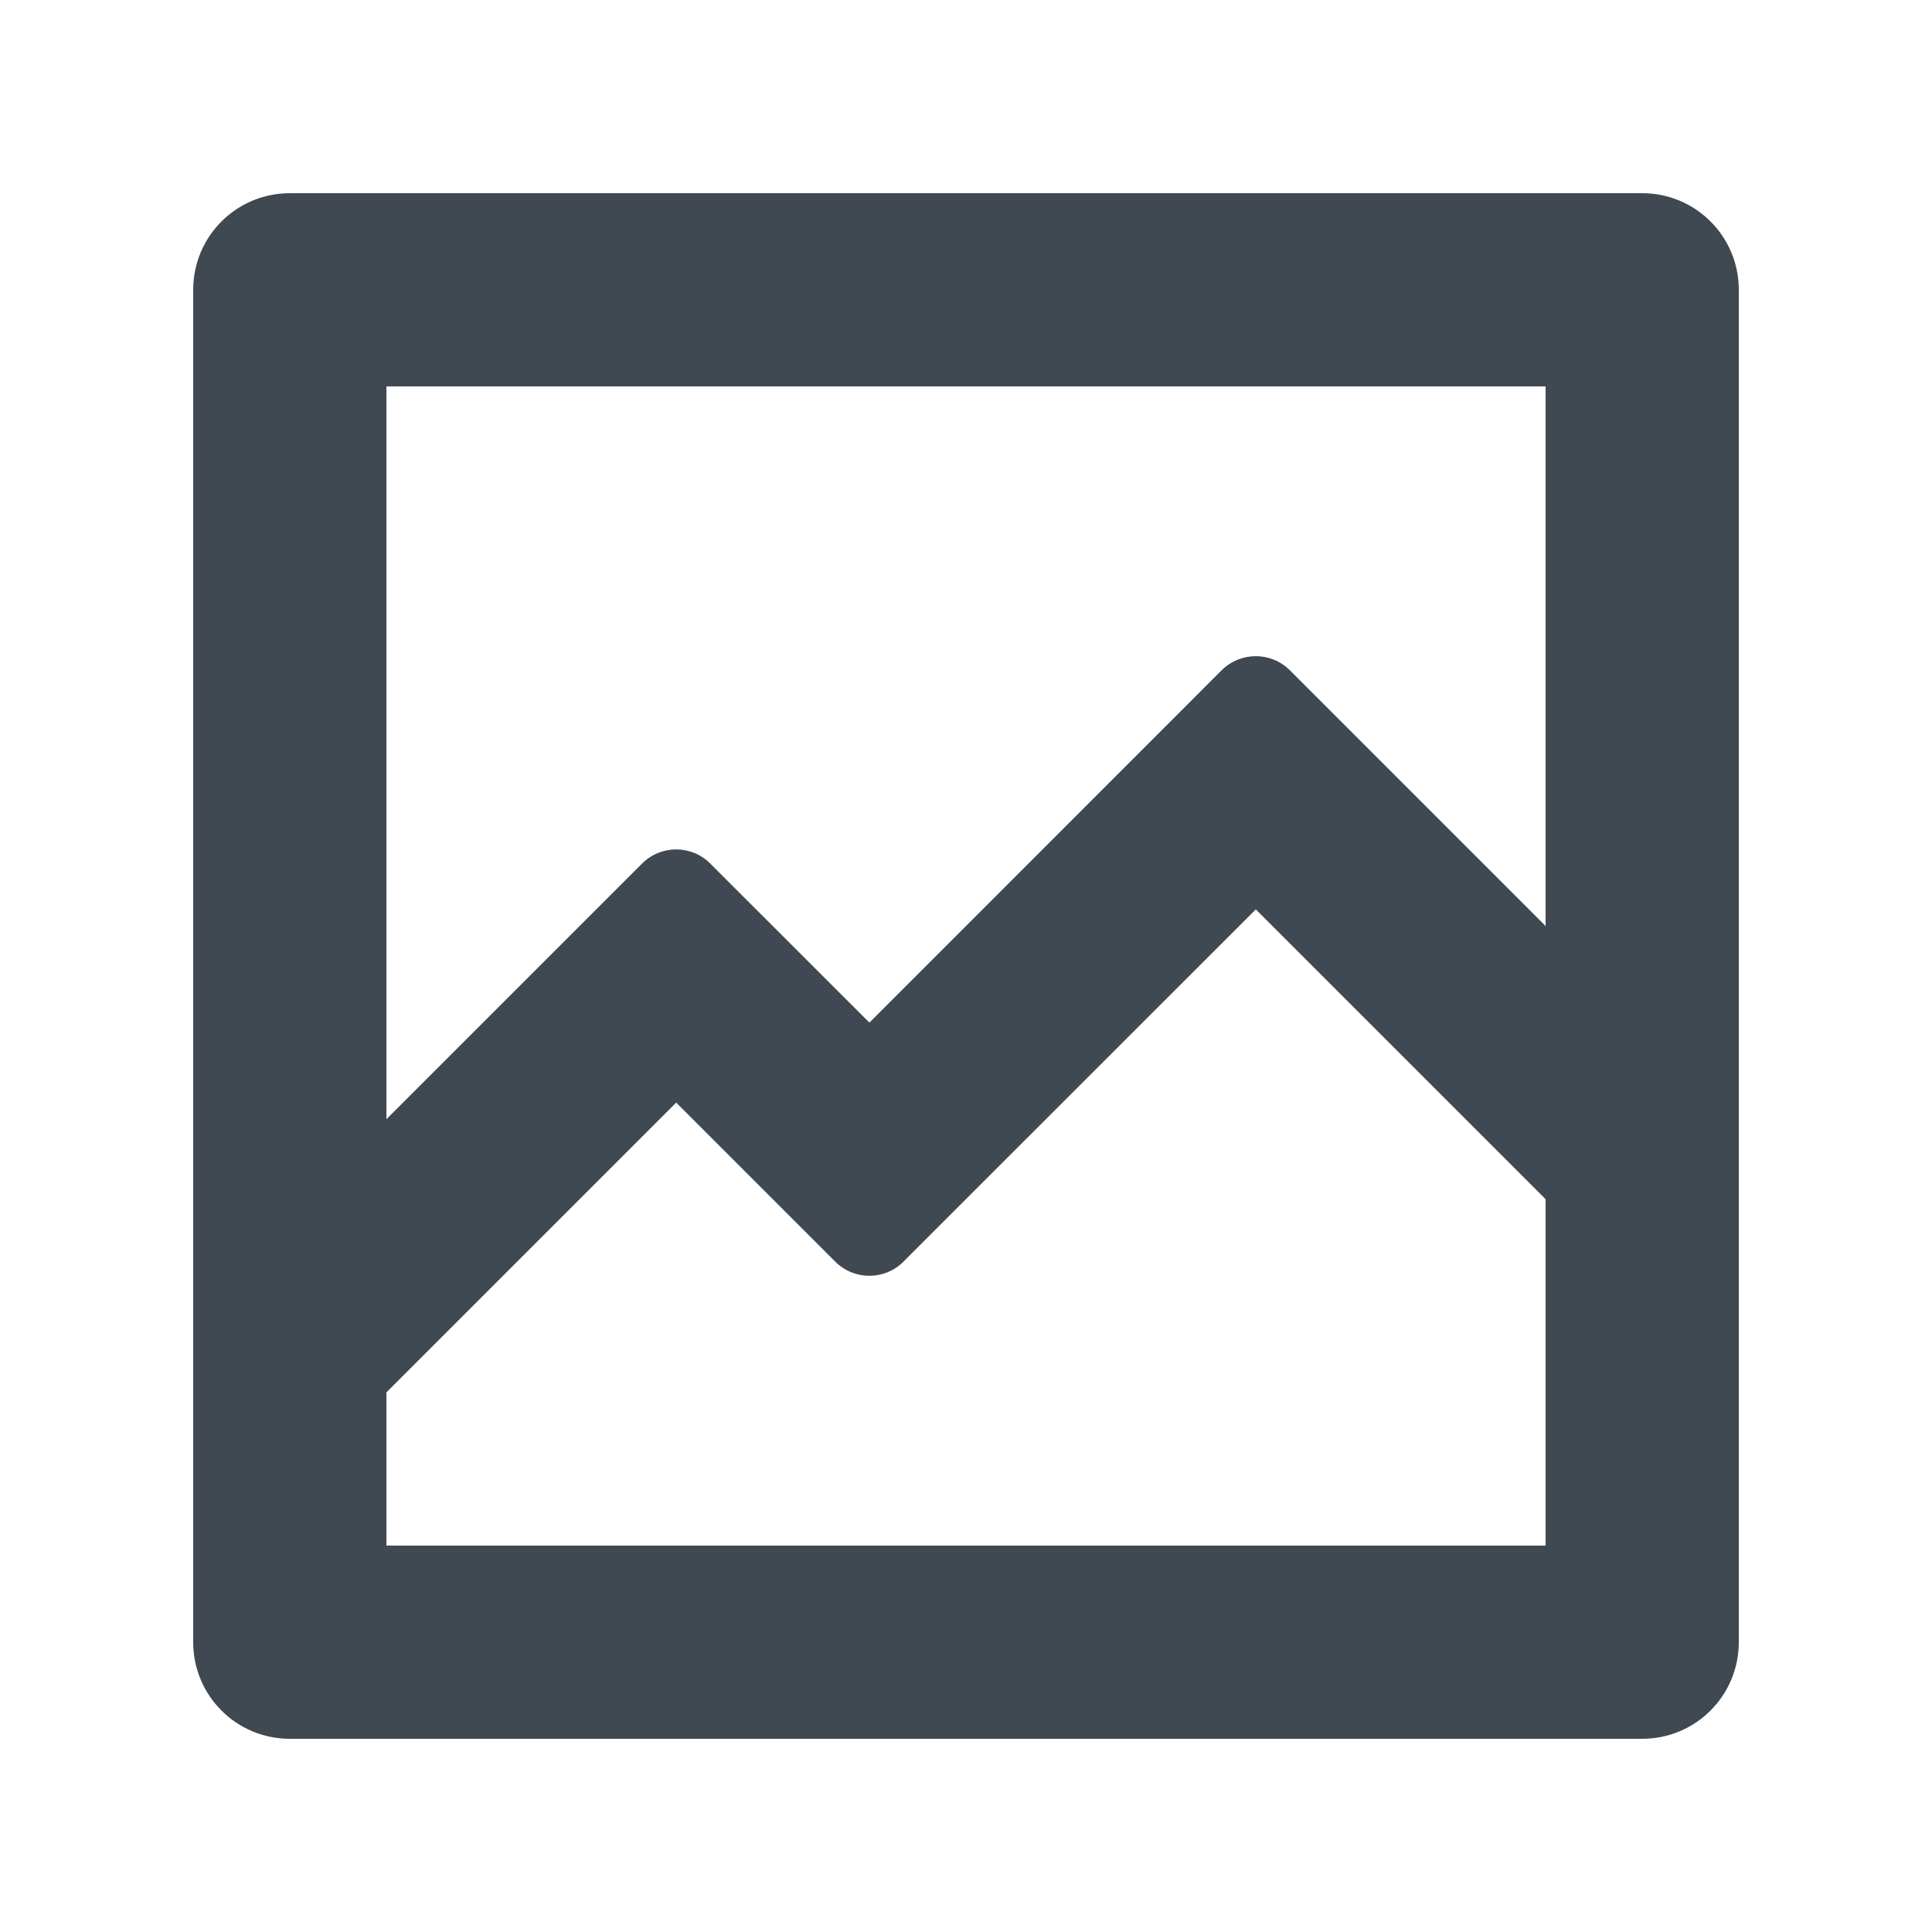
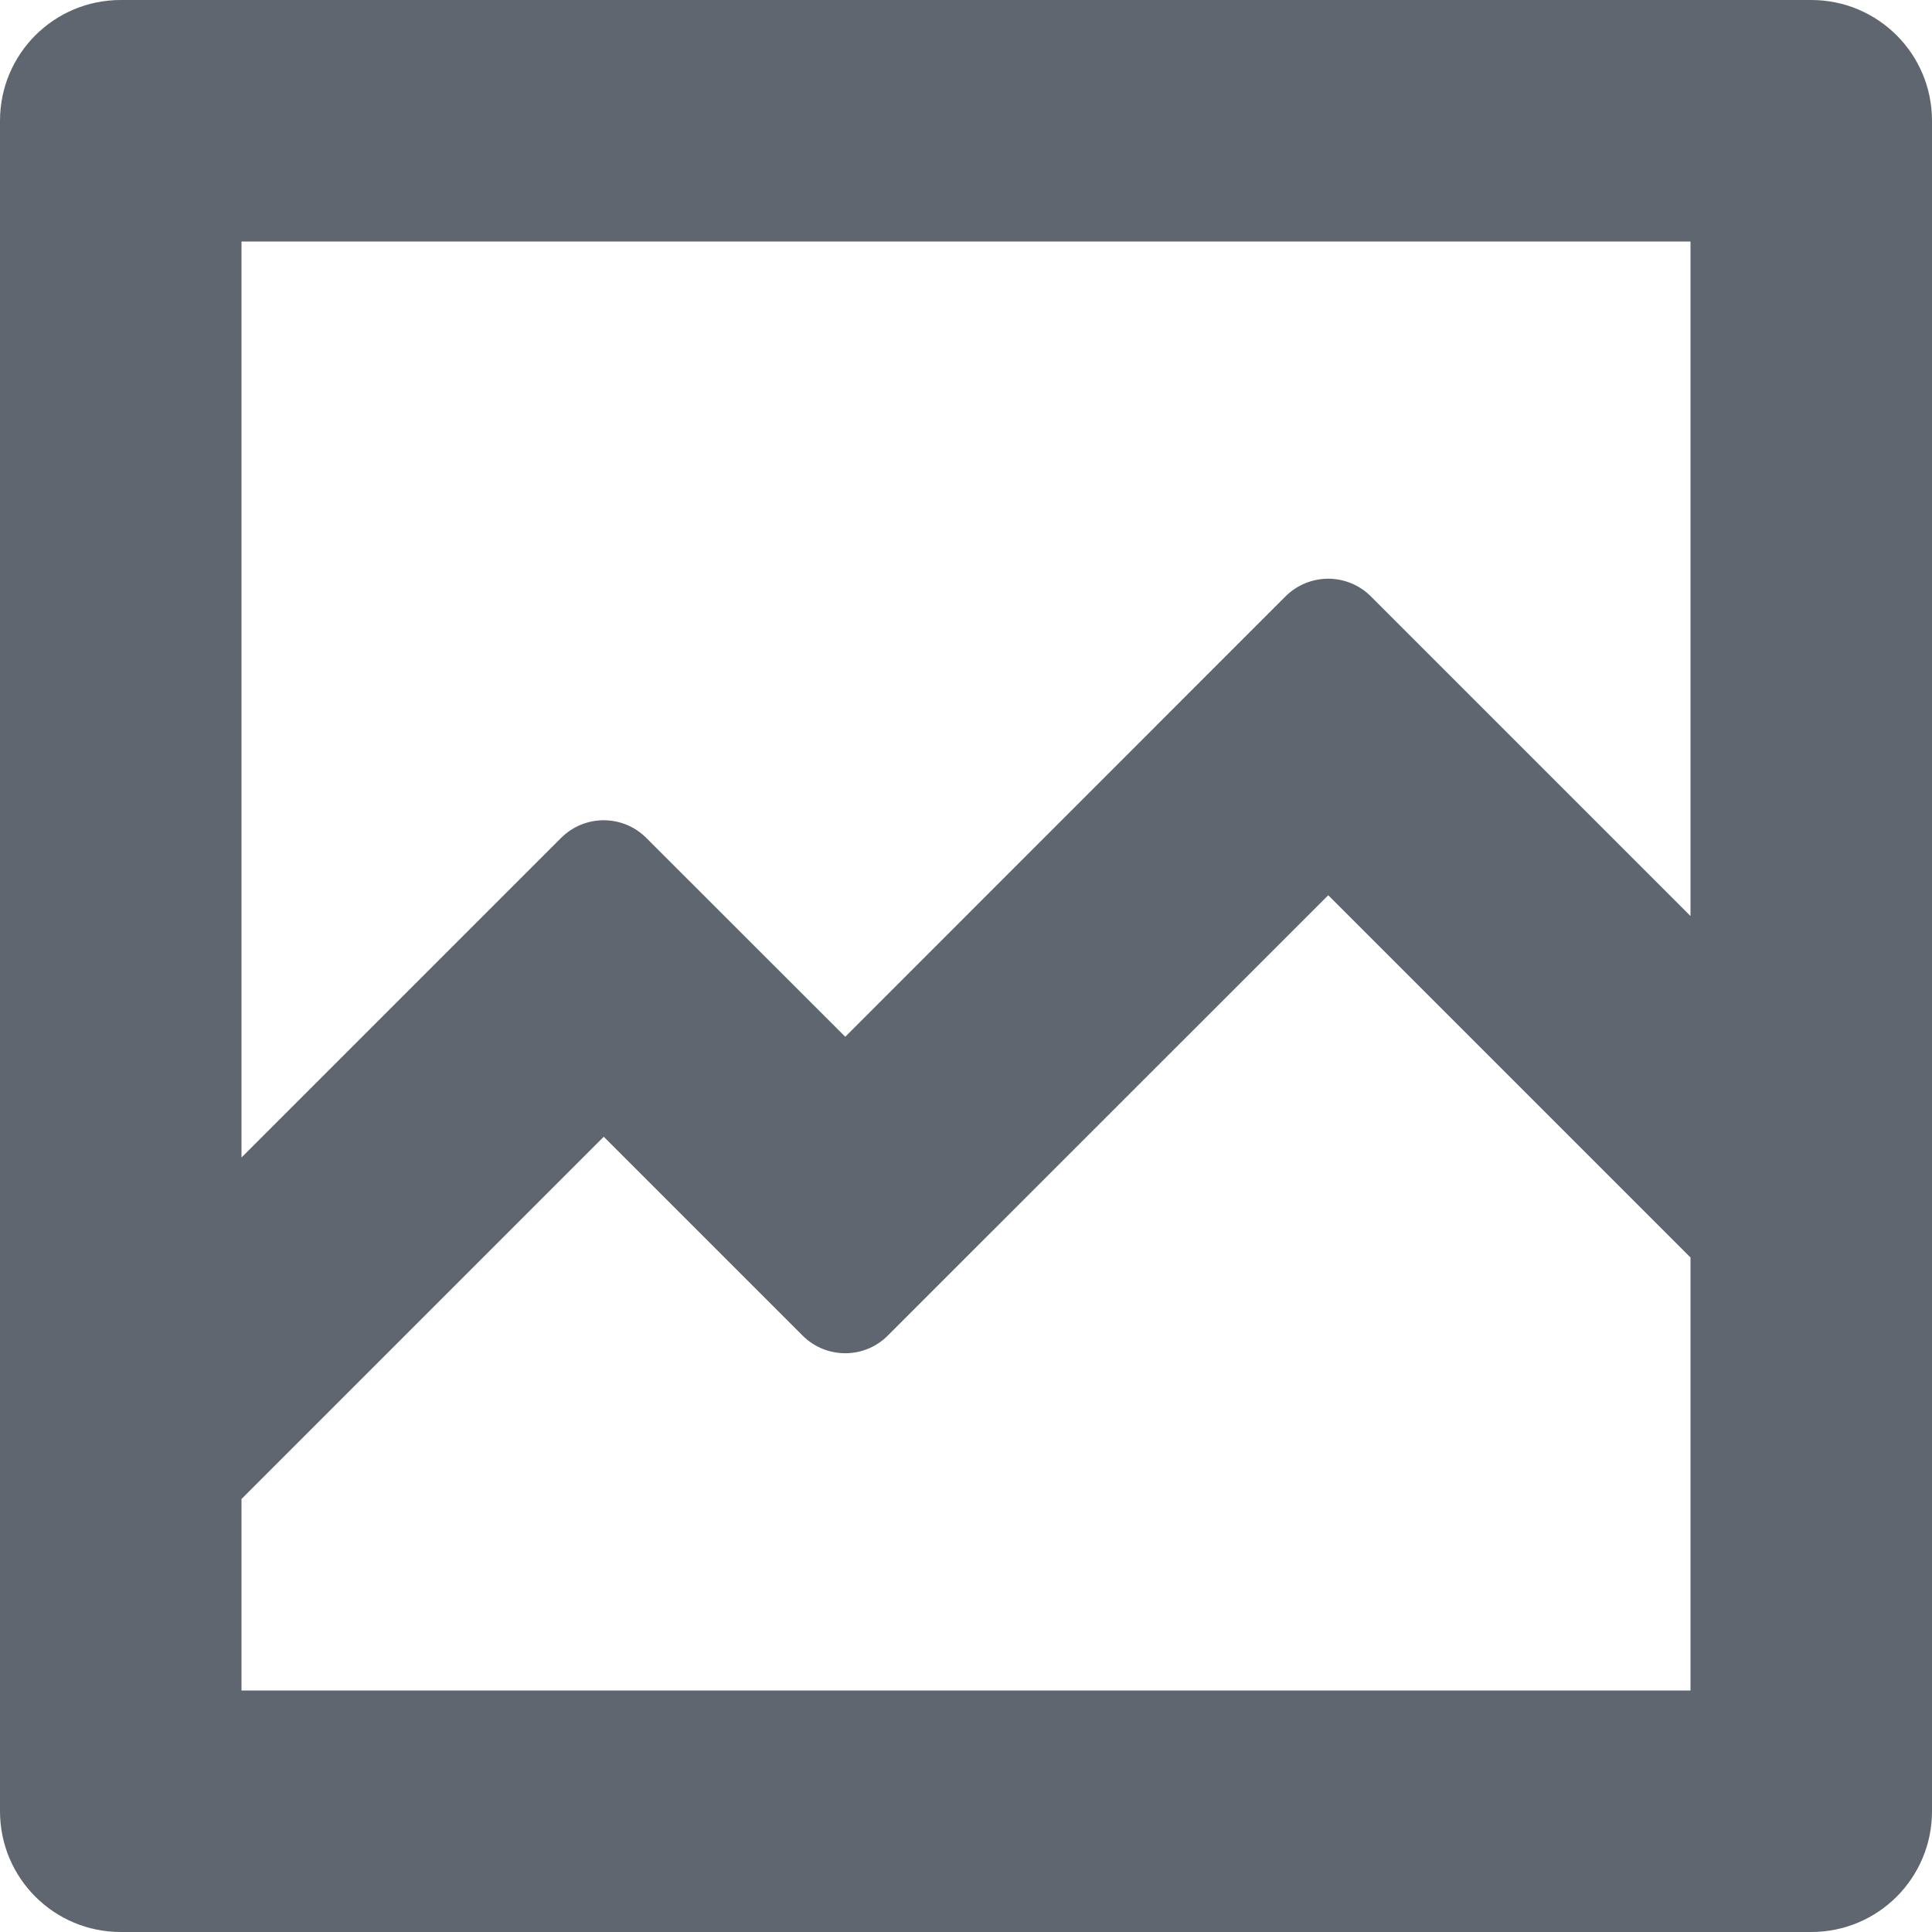
- <svg xmlns="http://www.w3.org/2000/svg" width="20px" height="20px" viewBox="0 0 20 20" version="1.1">
+ <svg xmlns="http://www.w3.org/2000/svg" width="16px" height="16px" viewBox="0 0 16 16" version="1.1">
  <defs />
-   <g id="Icons" stroke="none" stroke-width="1" fill="none" fill-rule="evenodd">
-     <g id="dashboard" fill="#404851">
-       <path d="M17,2 L3,2 C2.447,2 2,2.447 2,3 L2,17 C2,17.553 2.447,18 3,18 L17,18 C17.553,18 18,17.553 18,17 L18,3 C18,2.447 17.553,2 17,2 L17,2 Z M16,9.586 L13.353,6.939 C13.158,6.744 12.842,6.744 12.646,6.939 L9,10.586 L7.353,8.94 C7.158,8.744 6.842,8.744 6.646,8.94 L4,11.586 L4,4 L16,4 L16,9.586 L16,9.586 Z M4,14.414 L7,11.414 L8.646,13.06 C8.842,13.256 9.158,13.256 9.353,13.06 L13,9.414 L16,12.414 L16,16 L4,16 L4,14.414 L4,14.414 Z" id="Imported-Layers" />
+   <g id="Page-1" stroke="none" stroke-width="1" fill="none" fill-rule="evenodd">
+     <g id="dashboard" fill="#5F666F">
+       <g id="Icons">
+         <g id="dashboard">
+           <path d="M15,0 L1,0 C0.447,0 0,0.447 0,1 L0,15 C0,15.553 0.447,16 1,16 L15,16 C15.553,16 16,15.553 16,15 L16,1 C16,0.447 15.553,0 15,0 L15,0 L15,0 Z M14,7.586 L11.353,4.939 C11.158,4.744 10.842,4.744 10.646,4.939 L7,8.586 L5.353,6.94 C5.158,6.744 4.842,6.744 4.646,6.94 L2,9.586 L2,2 L14,2 L14,7.586 L14,7.586 Z M2,12.414 L5,9.414 L6.646,11.06 C6.842,11.256 7.158,11.256 7.353,11.06 L11,7.414 L14,10.414 L14,14 L2,14 L2,12.414 L2,12.414 Z" id="Imported-Layers" />
+         </g>
+       </g>
    </g>
  </g>
</svg>
